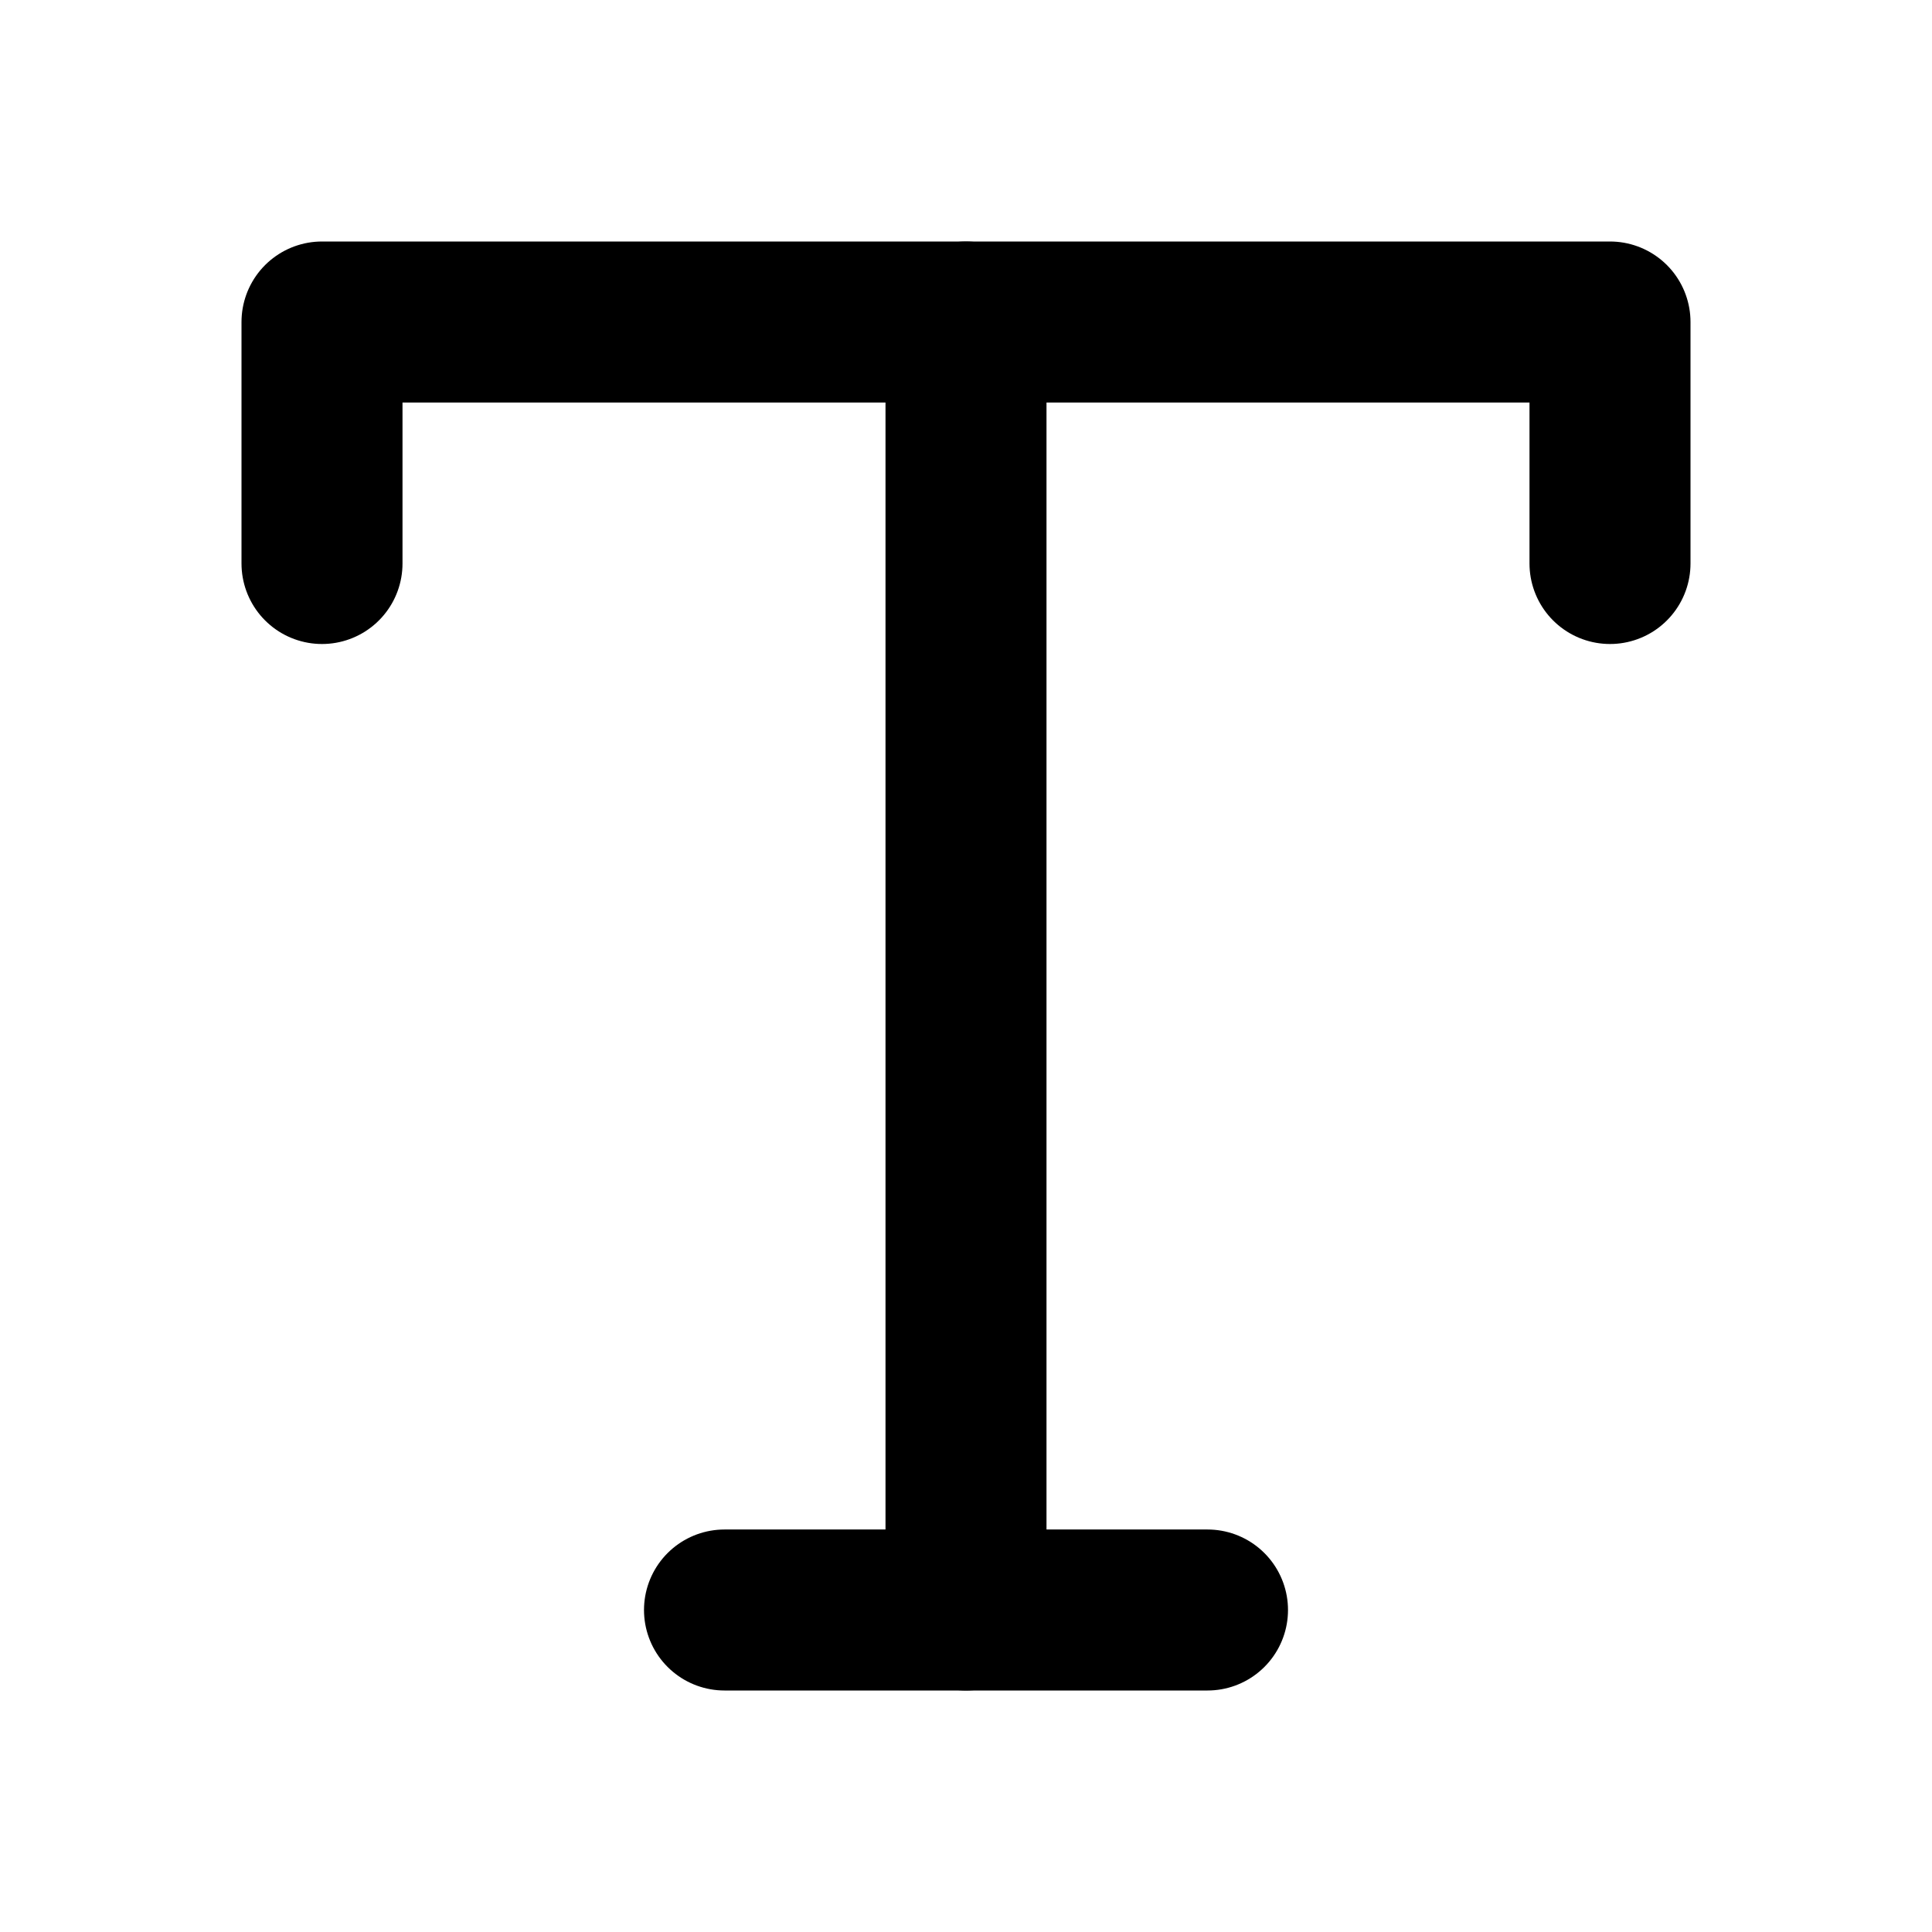
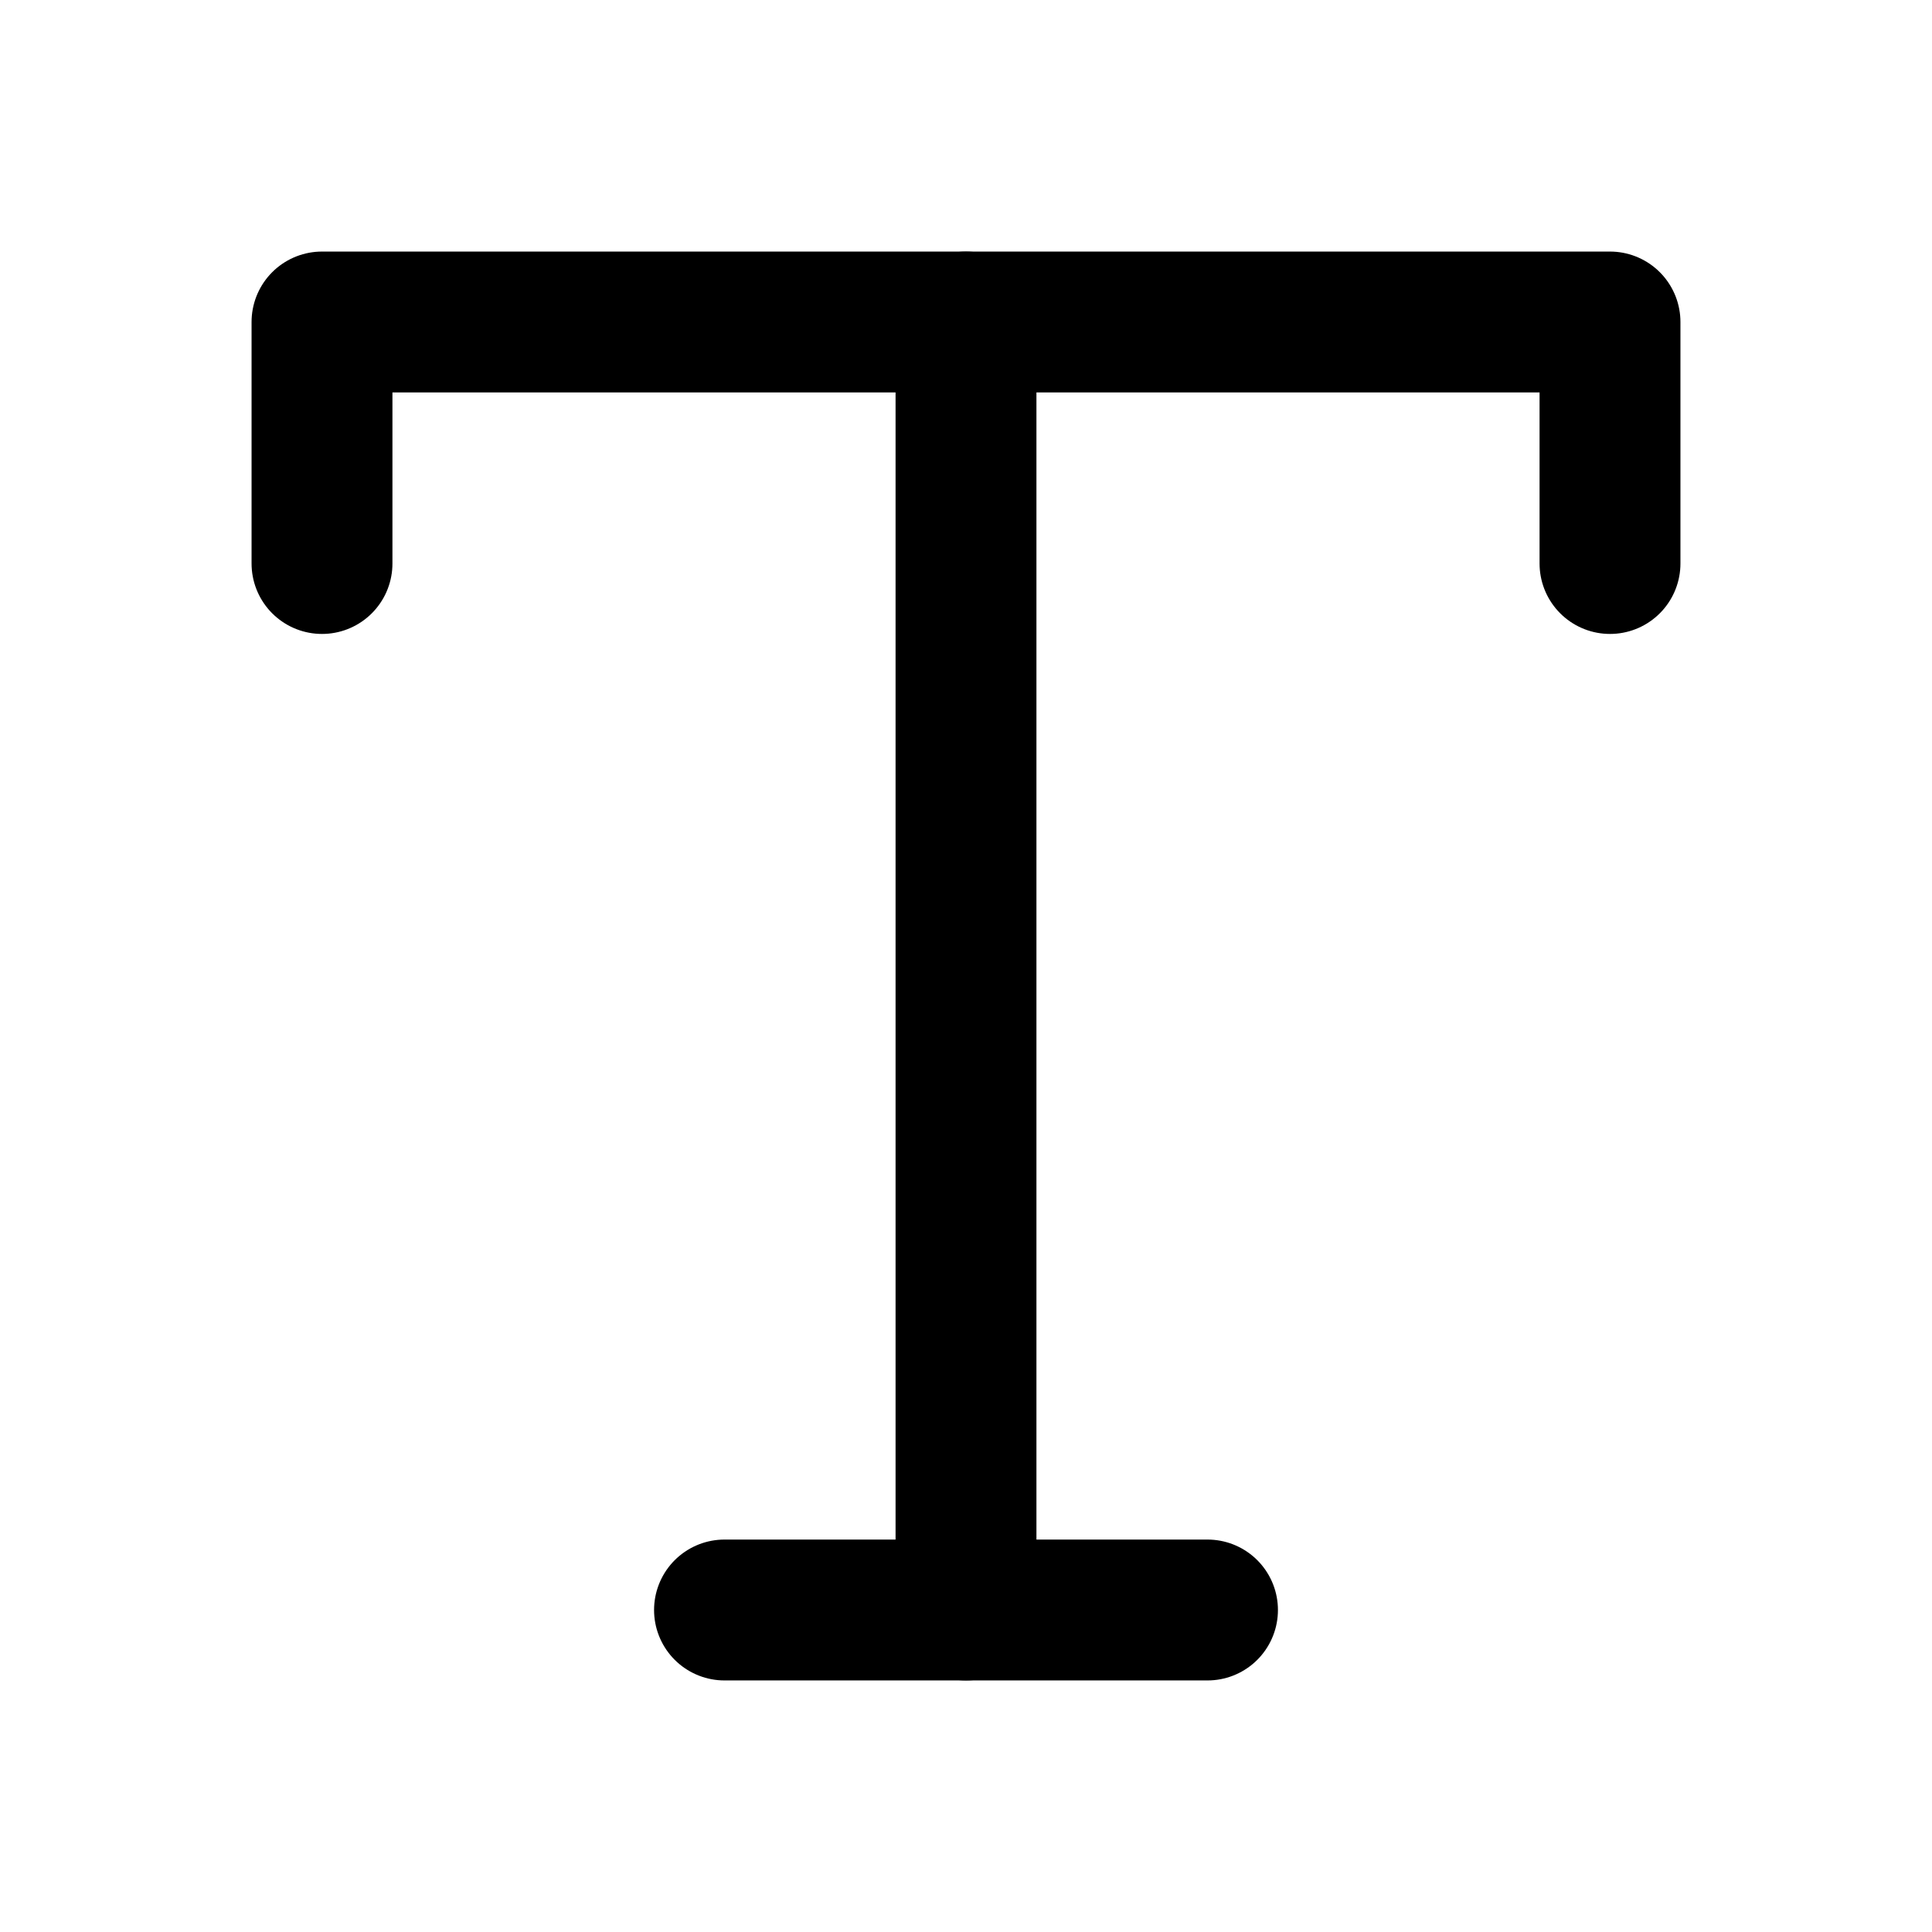
- <svg xmlns="http://www.w3.org/2000/svg" width="24" height="24" viewBox="0 0 24 24" fill="none" stroke="currentColor" stroke-width="2" stroke-linecap="round" stroke-linejoin="round">
+ <svg xmlns="http://www.w3.org/2000/svg" width="24" height="24" viewBox="0 0 24 24" fill="none" stroke="currentColor" stroke-width="1.75" stroke-linecap="round" stroke-linejoin="round">
  <polyline points="4 7 4 4 20 4 20 7" />
  <line x1="9" x2="15" y1="20" y2="20" />
  <line x1="12" x2="12" y1="4" y2="20" />
</svg>
